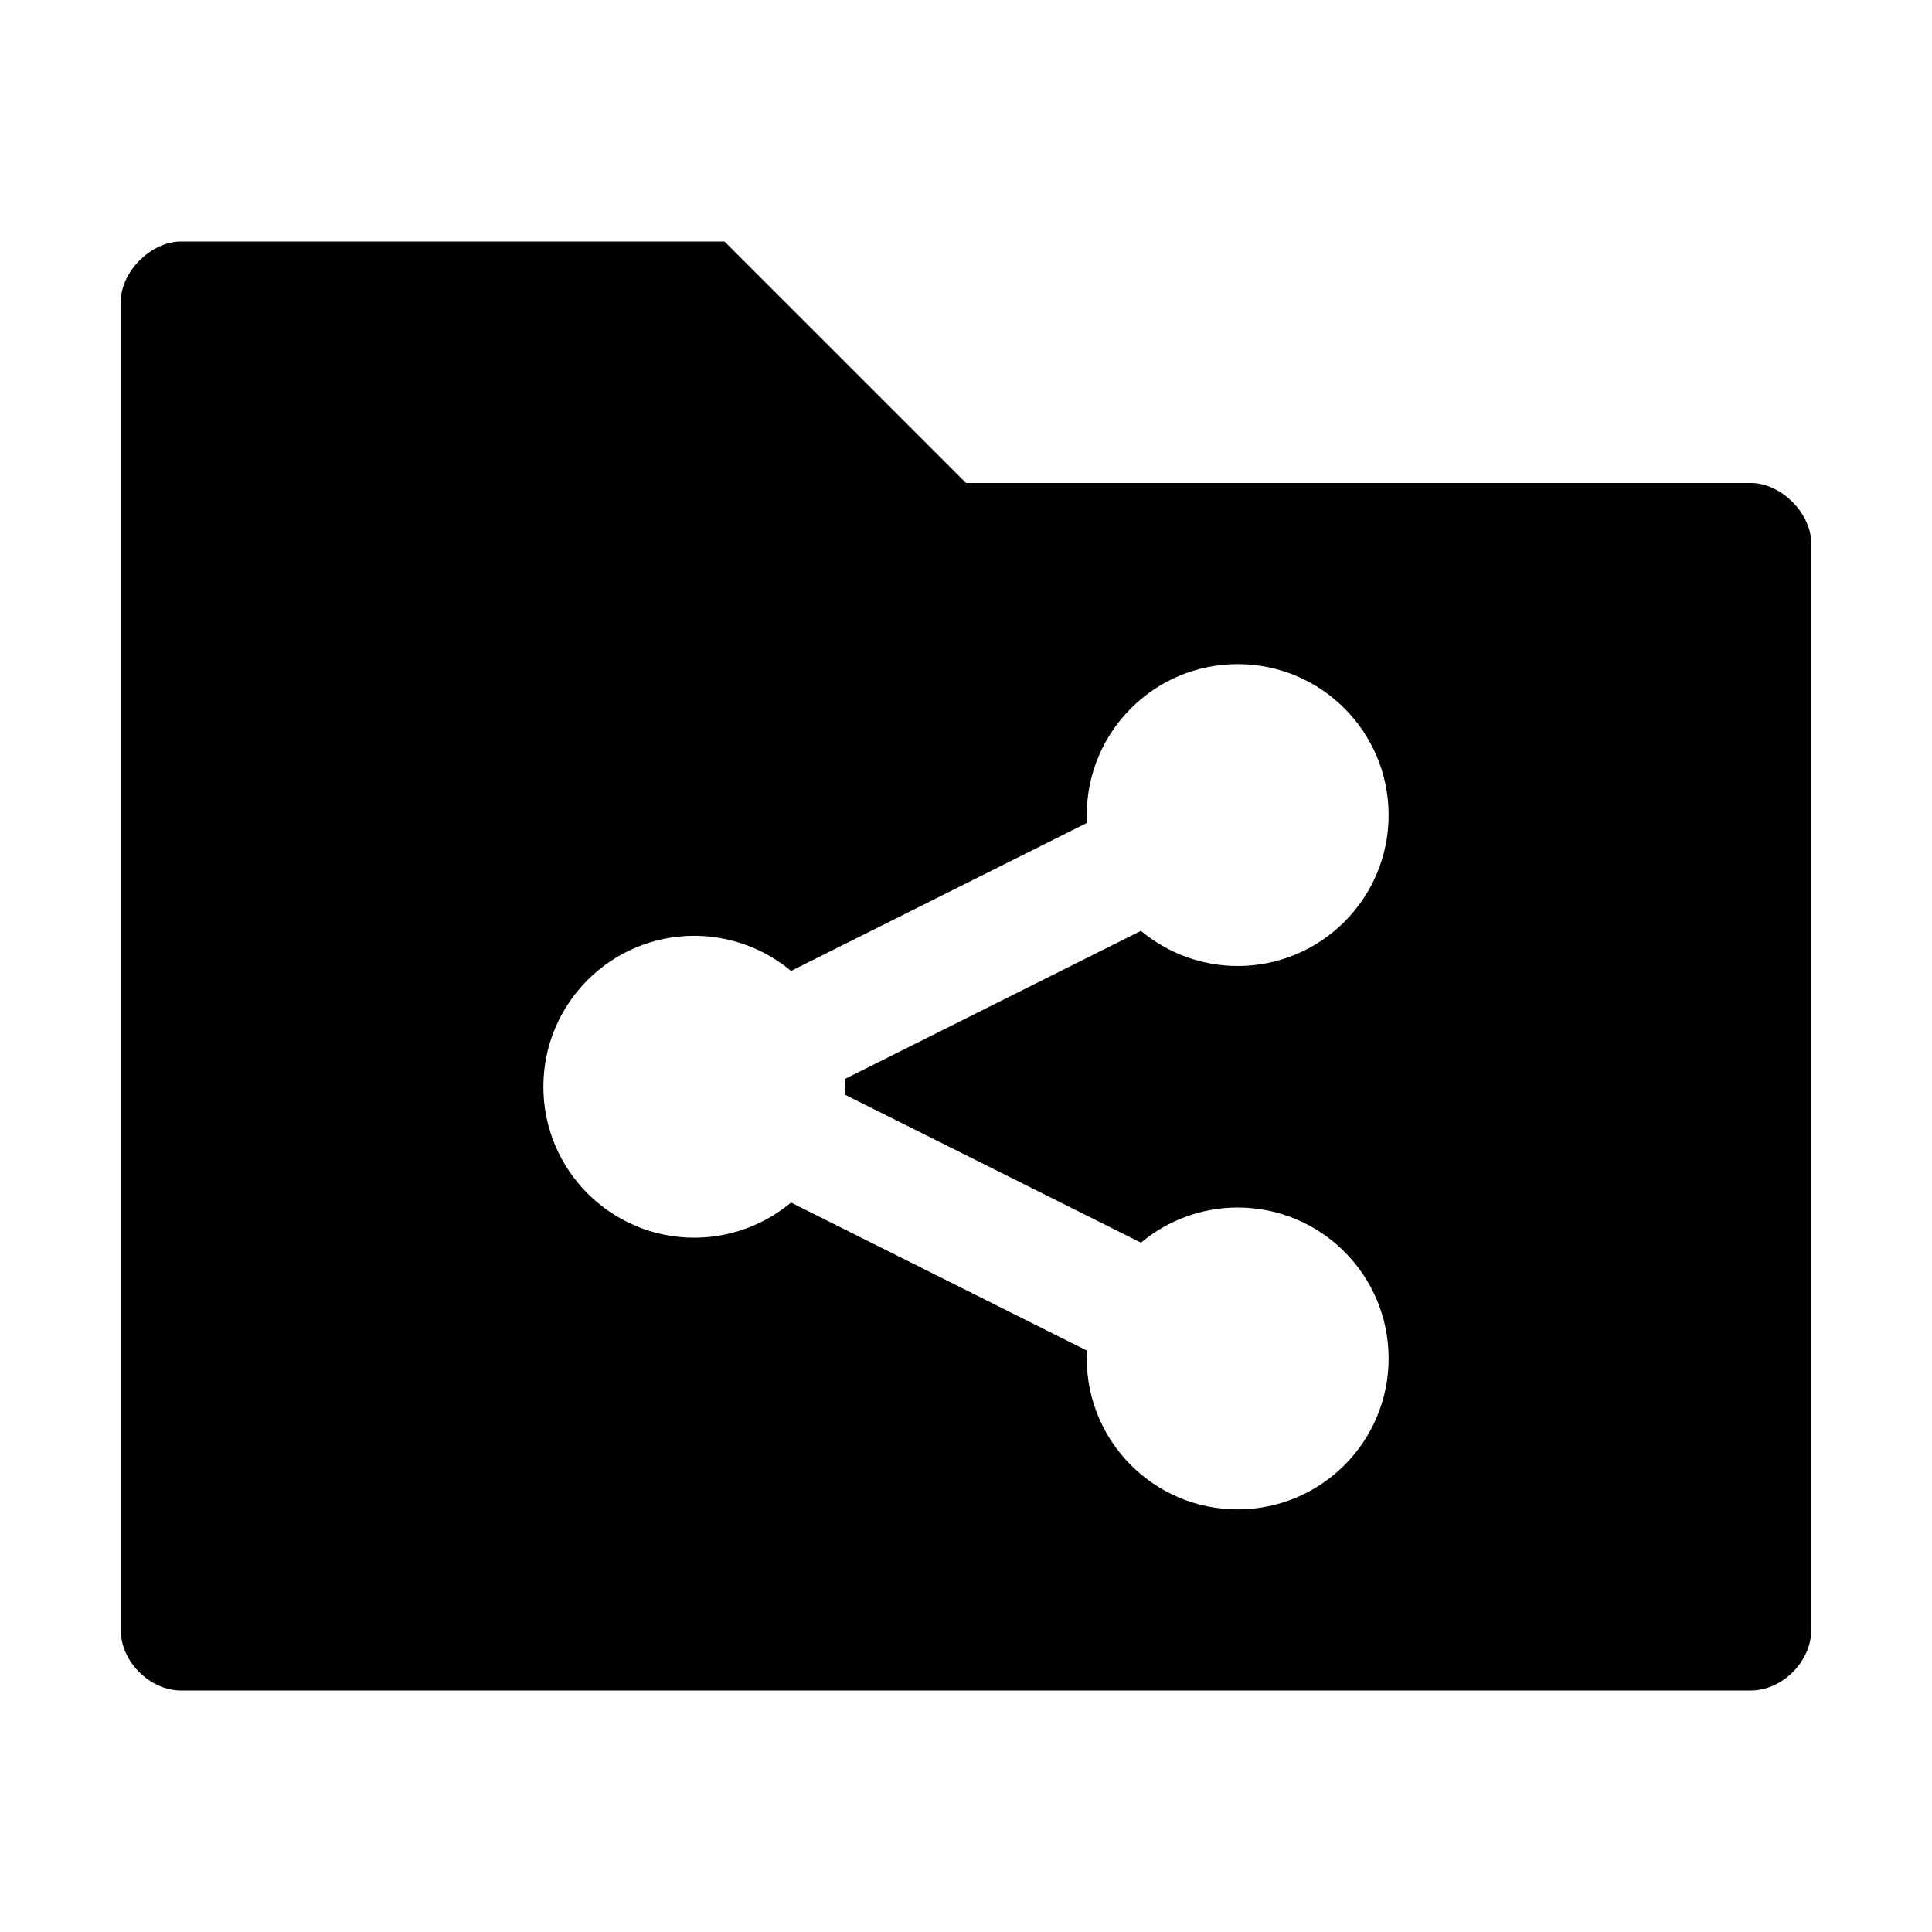
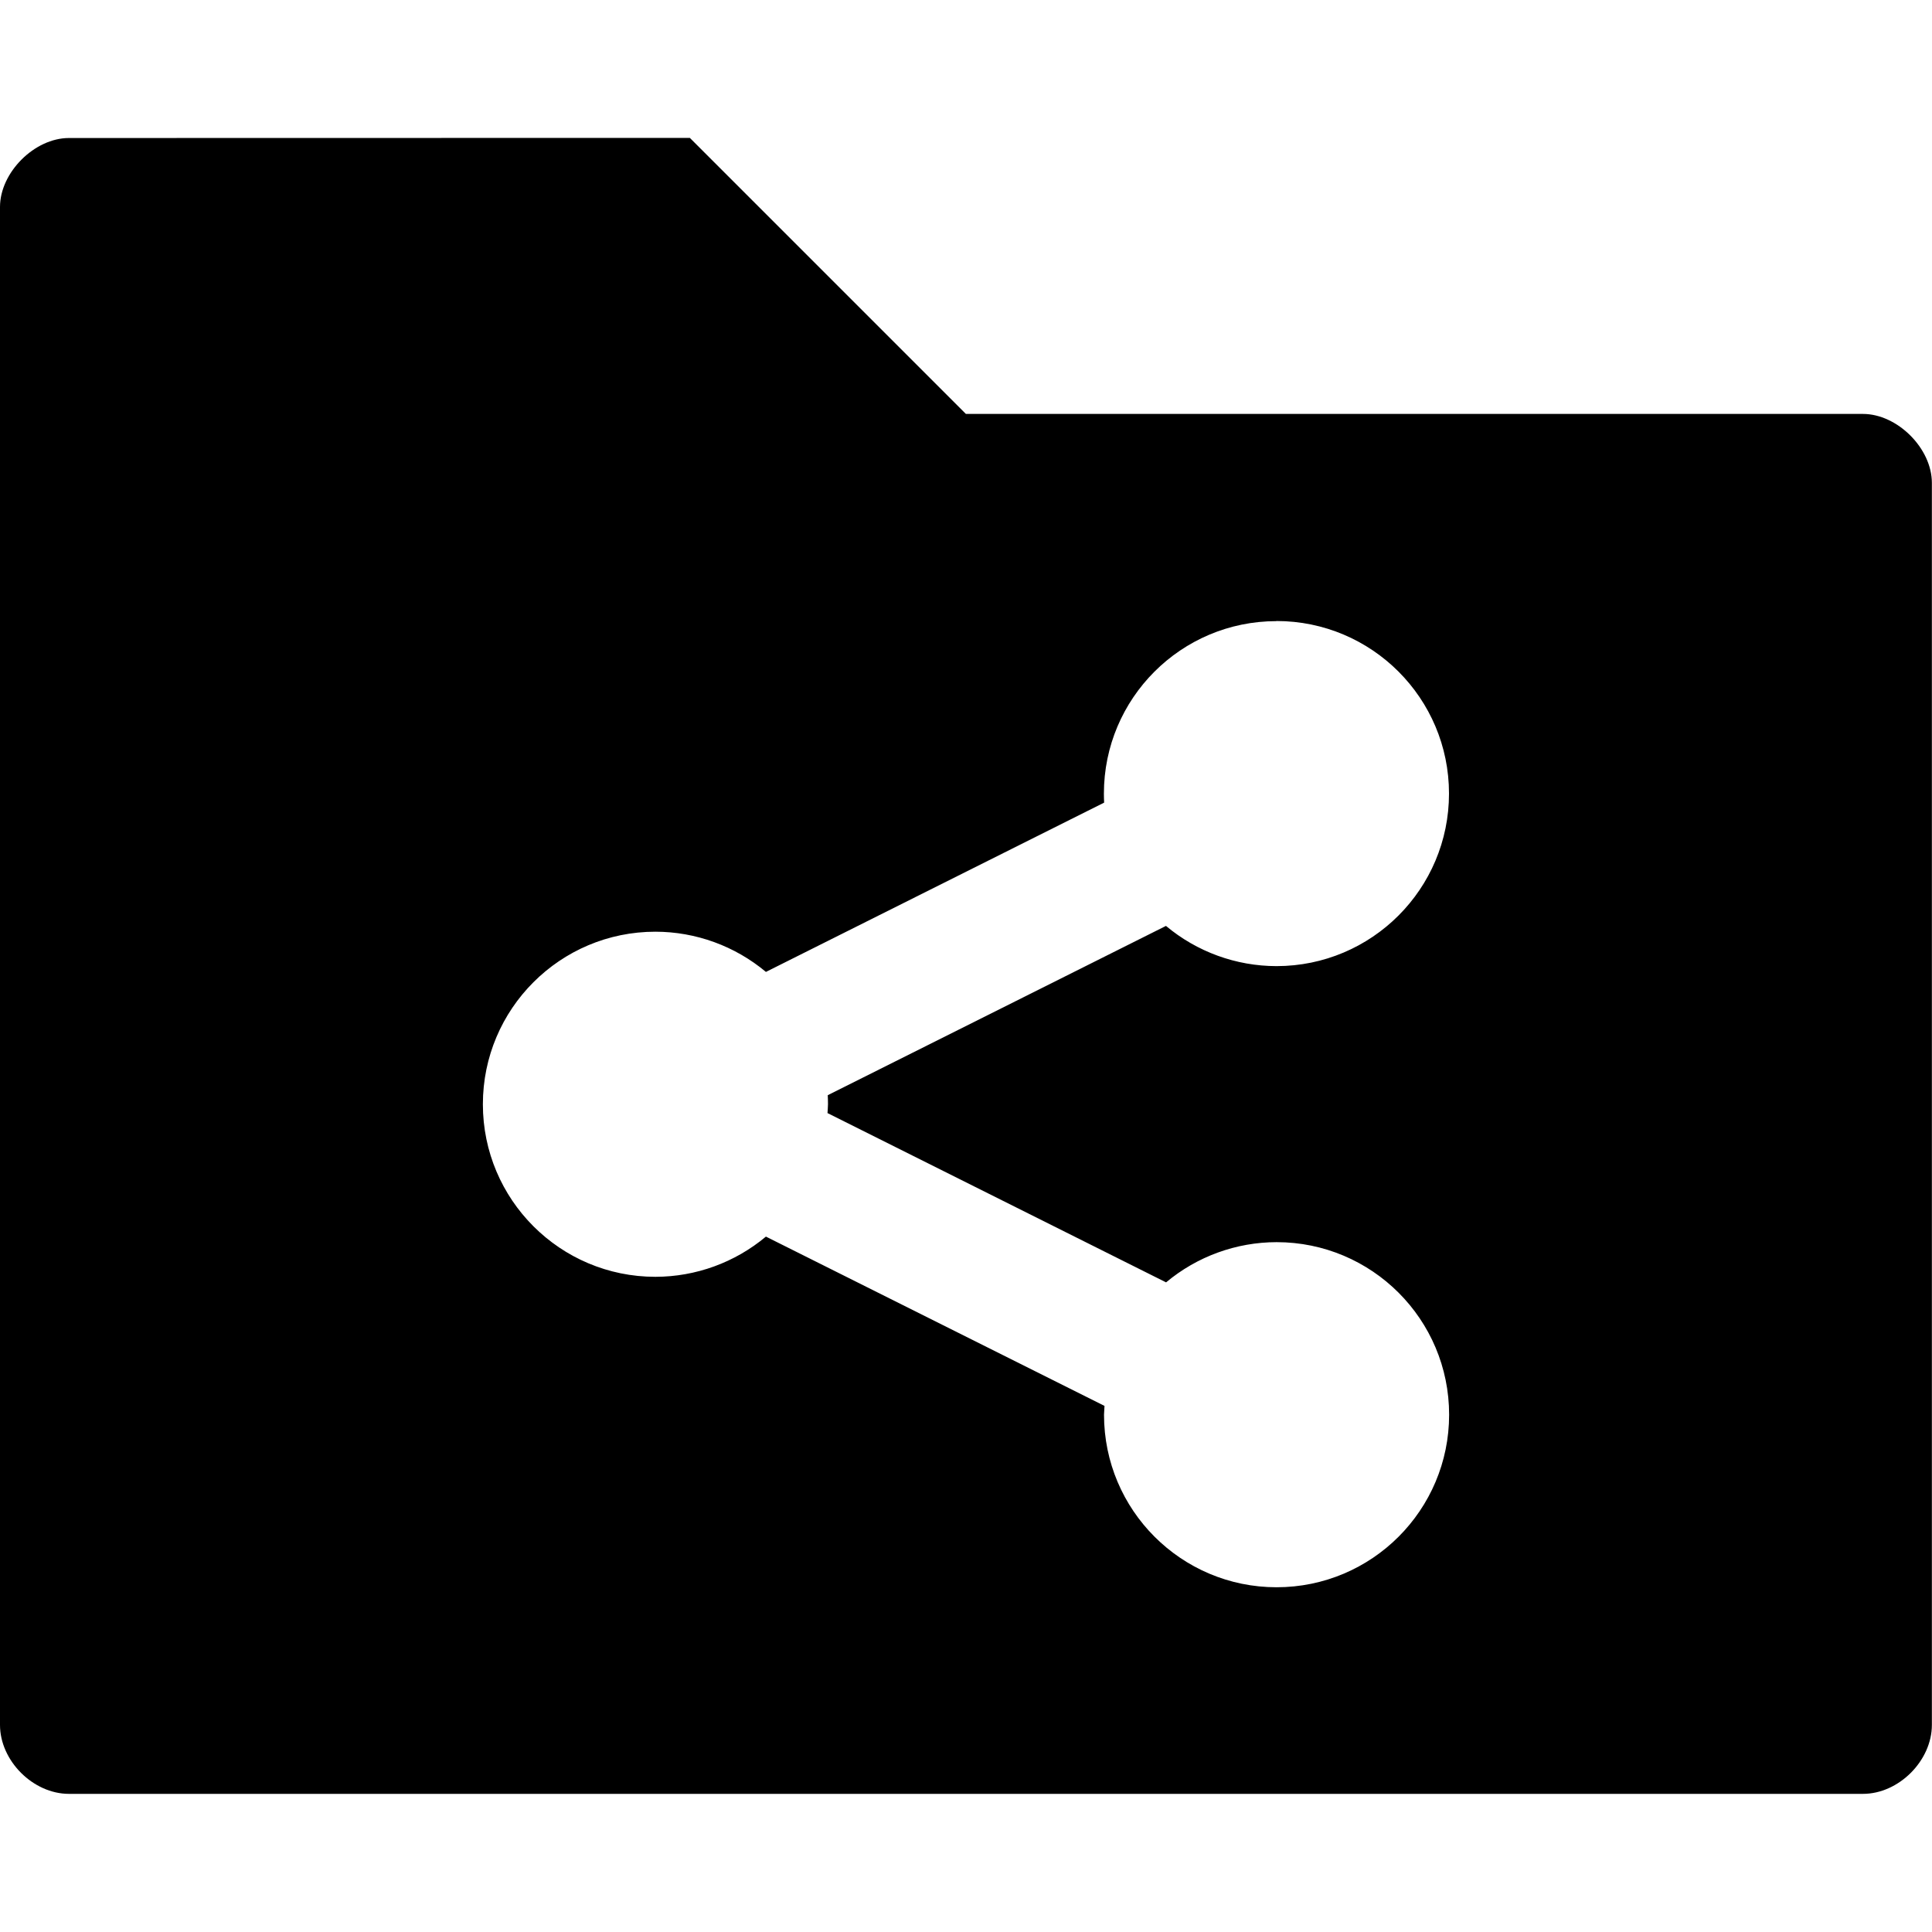
<svg xmlns="http://www.w3.org/2000/svg" width="16" height="16" viewBox="0 0 16 16">
-   <path d="m1.5 2c-0.25 0-0.5 0.25-0.5 0.5v11c0 0.26 0.24 0.5 0.5 0.5h13c0.26 0 0.5-0.241 0.5-0.5v-9c0-0.25-0.25-0.5-0.5-0.5h-6.5l-2-2h-4.5zm8.75 3.5a1.25 1.25 0 0 1 1.25 1.25 1.25 1.25 0 0 1 -1.25 1.25 1.25 1.25 0 0 1 -0.801 -0.291l-2.451 1.226a1.25 1.25 0 0 1 2e-3 0.065 1.25 1.25 0 0 1 -0.004 0.065l2.453 1.226a1.25 1.25 0 0 1 0.801 -0.291 1.25 1.25 0 0 1 1.25 1.25 1.25 1.25 0 0 1 -1.25 1.25 1.25 1.25 0 0 1 -1.25 -1.25 1.25 1.25 0 0 1 0.004 -0.064l-2.453-1.227a1.25 1.25 0 0 1 -0.801 0.291 1.25 1.25 0 0 1 -1.25 -1.25 1.25 1.25 0 0 1 1.25 -1.25 1.25 1.25 0 0 1 0.801 0.291l2.451-1.226a1.25 1.25 0 0 1 -2e-3 -0.065 1.25 1.25 0 0 1 1.25 -1.25z" />
+   <path id="icon" d="m0.571 1.143c-0.286 0-0.571 0.286-0.571 0.571v12.571c0 0.297 0.274 0.571 0.571 0.571h14.857c0.297 0 0.571-0.275 0.571-0.571v-10.286c0-0.286-0.286-0.571-0.571-0.571h-7.429l-2.286-2.286zm10 4a1.429 1.429 0 0 1 1.429 1.429 1.429 1.429 0 0 1-1.429 1.429 1.429 1.429 0 0 1-0.915-0.333l-2.801 1.402a1.429 1.429 0 0 1 0.002 0.074 1.429 1.429 0 0 1-0.004 0.074l2.804 1.402a1.429 1.429 0 0 1 0.915-0.333 1.429 1.429 0 0 1 1.429 1.429 1.429 1.429 0 0 1-1.429 1.429 1.429 1.429 0 0 1-1.429-1.429 1.429 1.429 0 0 1 0.004-0.073l-2.804-1.402a1.429 1.429 0 0 1-0.915 0.333 1.429 1.429 0 0 1-1.429-1.429 1.429 1.429 0 0 1 1.429-1.429 1.429 1.429 0 0 1 0.915 0.333l2.801-1.402a1.429 1.429 0 0 1-0.002-0.074 1.429 1.429 0 0 1 1.429-1.429z" stroke-width="1.143" />
</svg>
